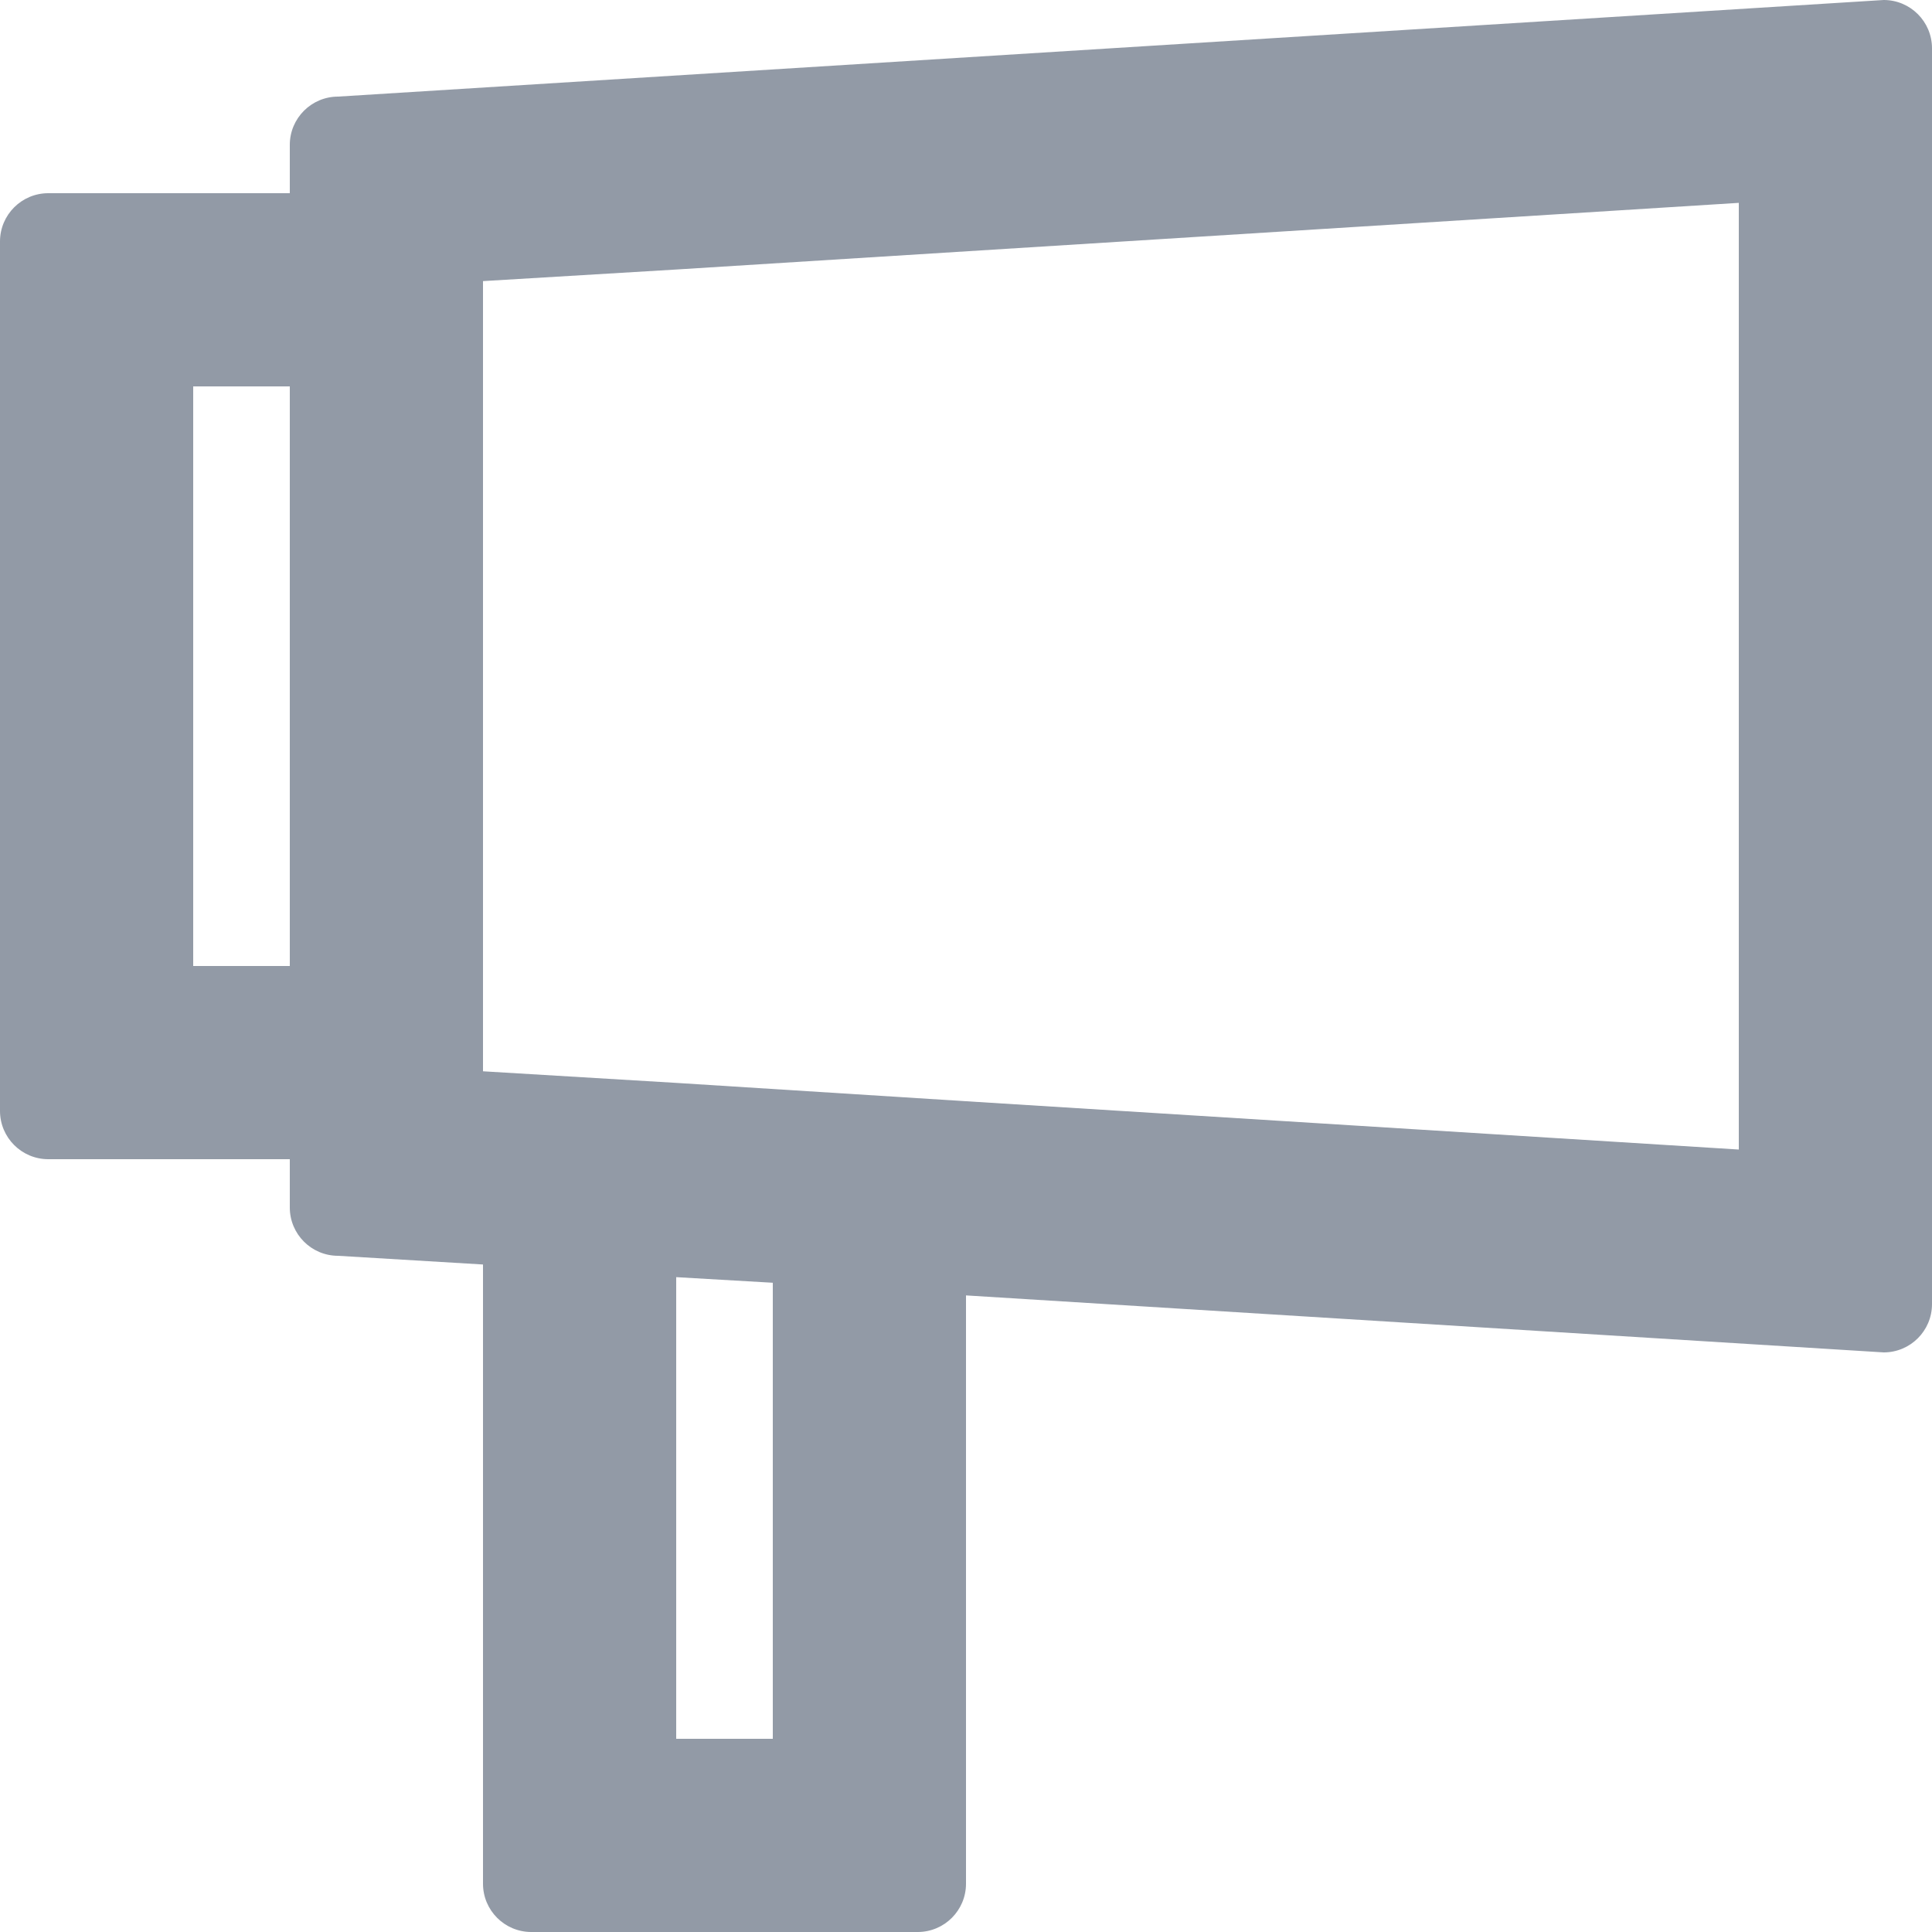
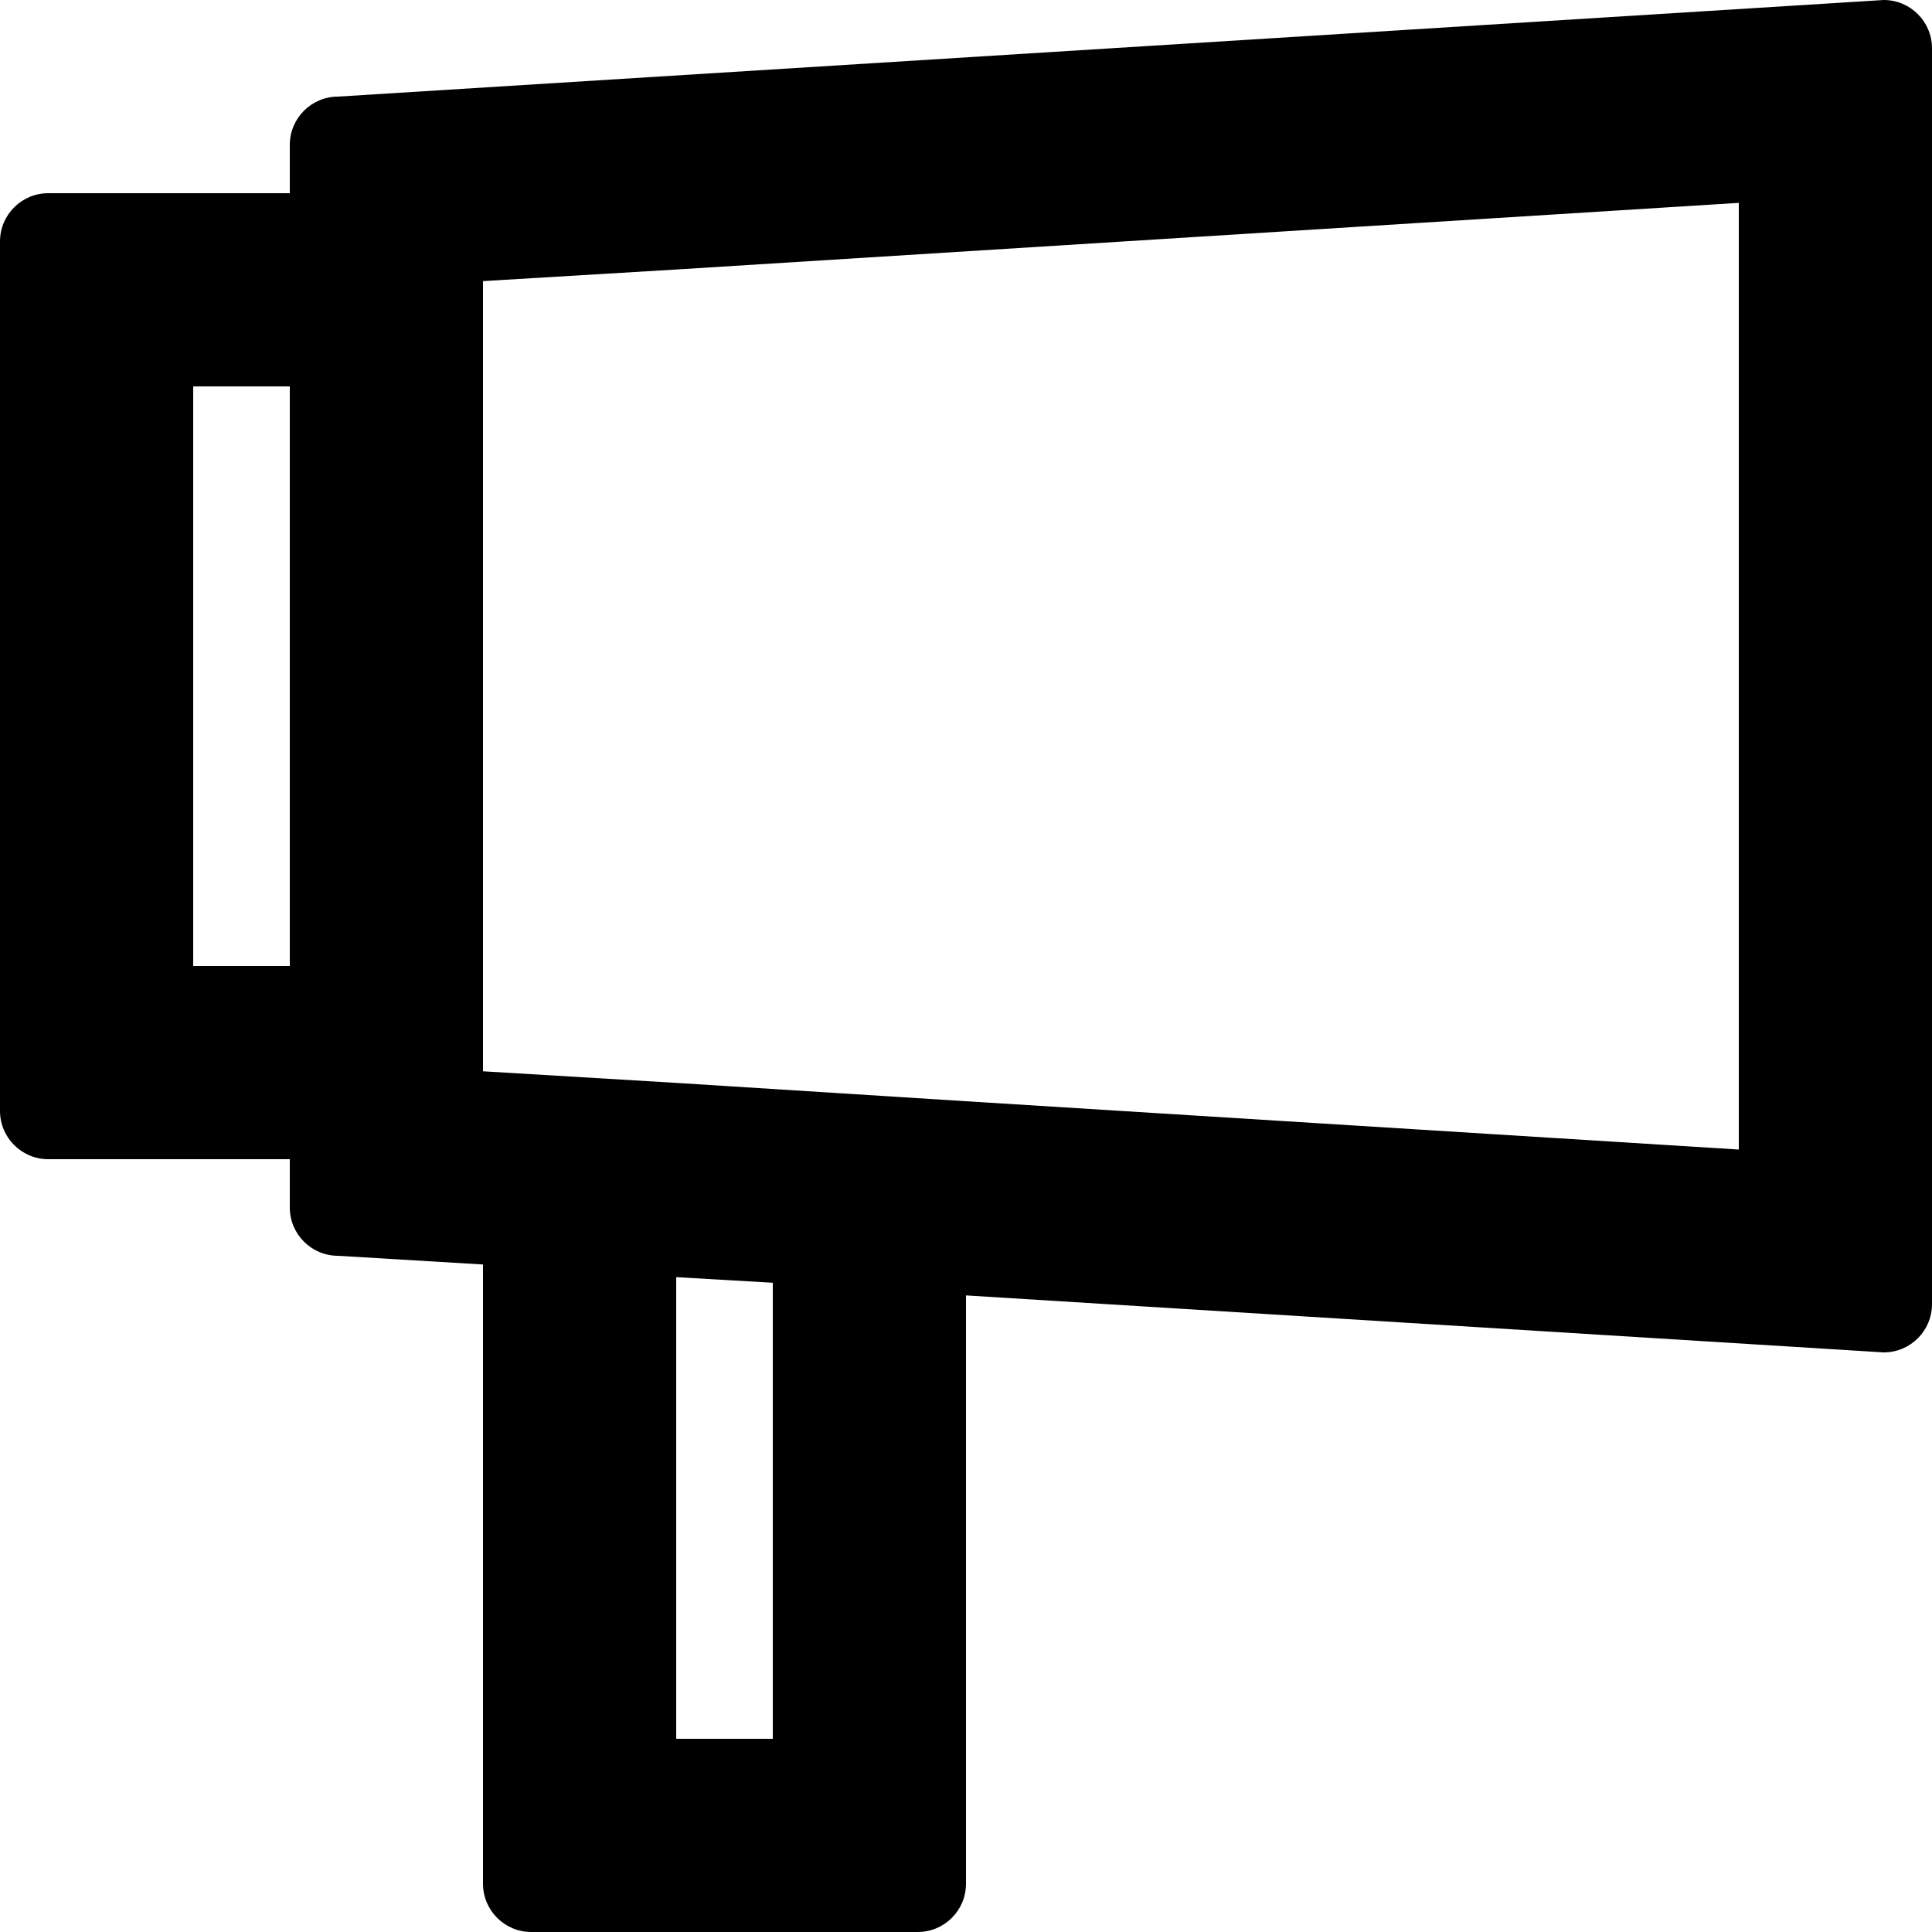
<svg xmlns="http://www.w3.org/2000/svg" width="20" height="20" viewBox="0 0 20 20">
-   <defs>
-     <style>
-       .cls-1 {
-         fill: #929aa6;
-       }
-     </style>
-   </defs>
-   <path id="패스_123" data-name="패스 123" class="cls-1" d="M39.5,230l-16,1a.5.5,0,0,0-.5.5v.5H20.5a.5.5,0,0,0-.5.5v9a.5.5,0,0,0,.5.5H23v.5a.5.5,0,0,0,.5.5l1.5.09v6.41a.5.5,0,0,0,.5.5h4a.5.5,0,0,0,.5-.5v-6.09l9.5.59a.5.5,0,0,0,.5-.5v-13A.5.5,0,0,0,39.5,230ZM22,240v-6h1v6Zm6,8H27v-4.779l1,.058Zm10-6.1-8-.5-3-.19-2-.12v-8.18l2-.12,11-.69Z" transform="translate(-20 -230)" />
+   <path d="M39.5,230l-16,1a.5.5,0,0,0-.5.5v.5H20.5a.5.5,0,0,0-.5.5v9a.5.5,0,0,0,.5.5H23v.5a.5.5,0,0,0,.5.5l1.5.09v6.41a.5.5,0,0,0,.5.5h4a.5.5,0,0,0,.5-.5v-6.09l9.5.59a.5.5,0,0,0,.5-.5v-13A.5.5,0,0,0,39.5,230ZM22,240v-6h1v6Zm6,8H27v-4.779l1,.058Zm10-6.1-8-.5-3-.19-2-.12v-8.18l2-.12,11-.69Z" transform="translate(-20 -230)" />
</svg>
